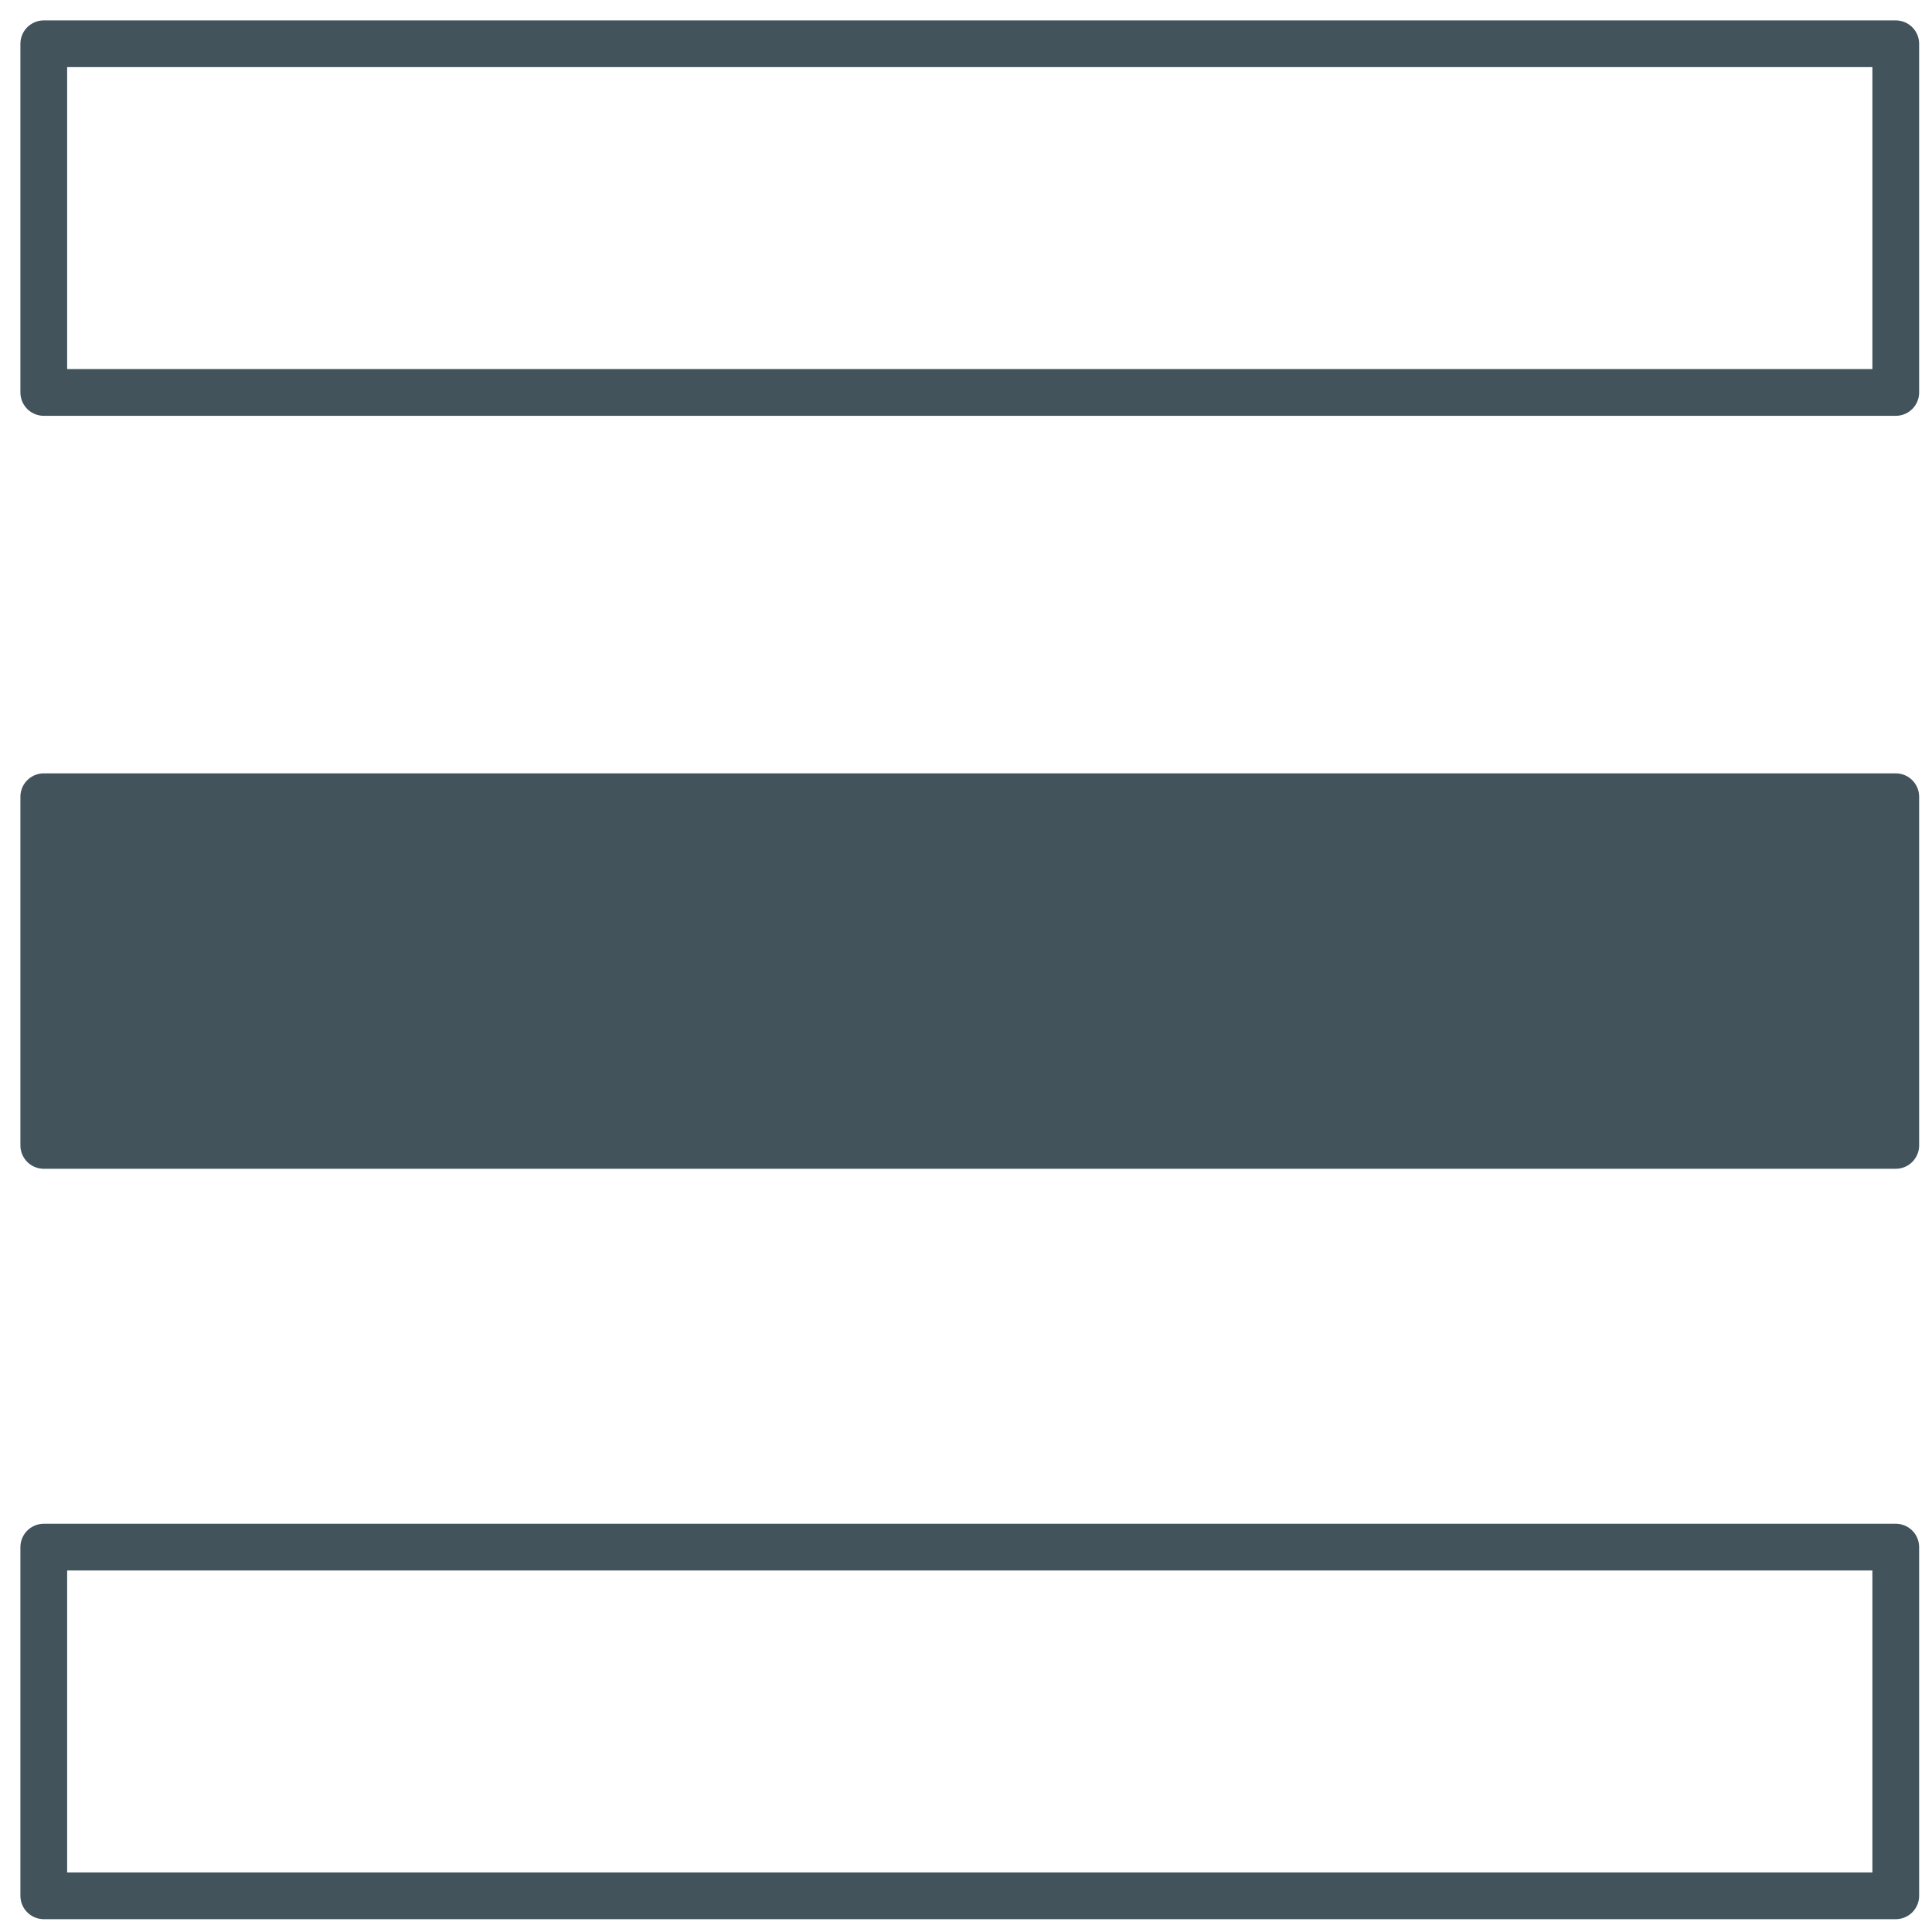
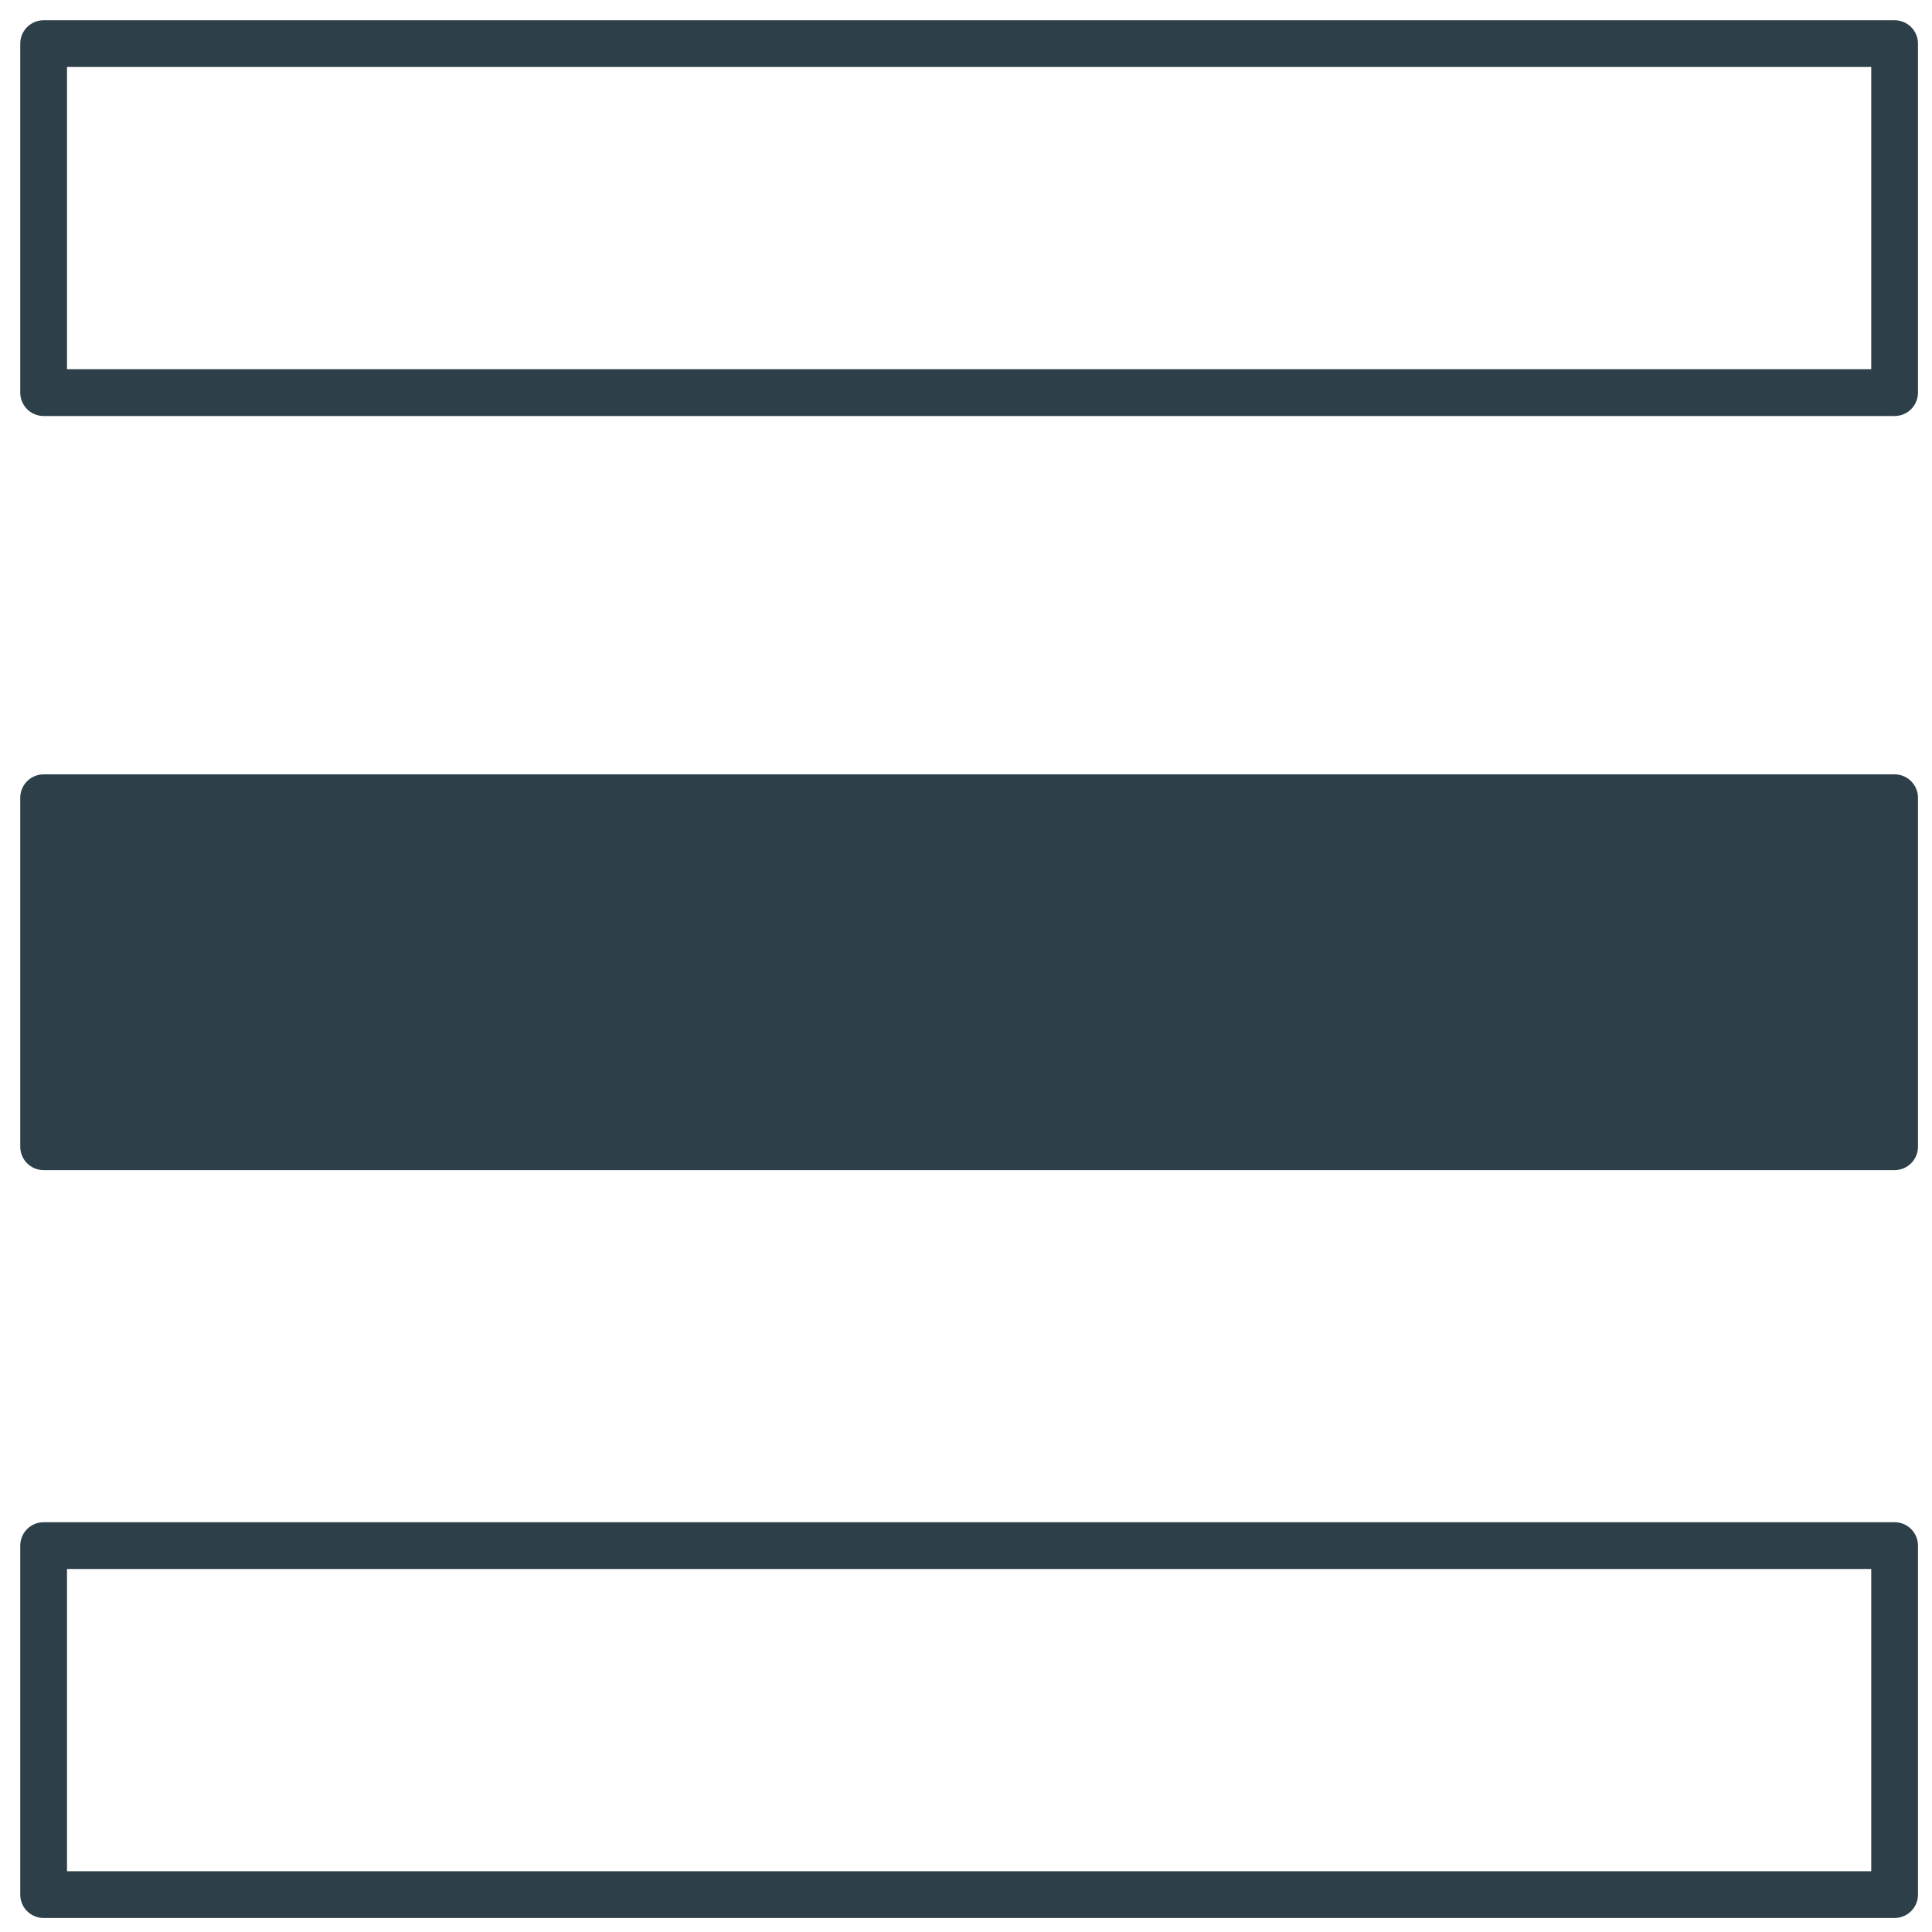
- <svg xmlns="http://www.w3.org/2000/svg" xmlns:xlink="http://www.w3.org/1999/xlink" width="62px" height="62px" viewBox="0 0 62 62" version="1.1">
-   <defs>
-     <rect id="path-1" x="0.405" y="0.405" width="59.432" height="11.189" />
-   </defs>
-   <g id="Docs" stroke="none" stroke-width="1" fill="none" fill-rule="evenodd">
-     <g id="2-Docs-landing-redesign-Copy" transform="translate(-682, -1302)">
-       <g id="Group" transform="translate(683, 1303)">
-         <g id="Layer_1">
-           <g id="XMLID_1121_">
-             <use stroke="#42535C" stroke-width="1.5" stroke-linecap="round" stroke-linejoin="round" xlink:href="#path-1" />
-             <use stroke="none" xlink:href="#path-1" />
-           </g>
-           <rect id="XMLID_1120_" stroke="#42535C" stroke-width="1.5" stroke-linejoin="round" fill="#42535C" x="0.405" y="24.568" width="59.432" height="11.189" />
-           <rect id="XMLID_1119_" stroke="#42535C" stroke-width="1.5" stroke-linejoin="round" x="0.405" y="48.649" width="59.432" height="11.189" />
-         </g>
-       </g>
-     </g>
+ <svg xmlns="http://www.w3.org/2000/svg" version="1.1" id="Layer_1" x="0px" y="0px" viewBox="-128 210 62 62" enable-background="new -128 210 62 62" xml:space="preserve">
+   <g id="Layer_1_1_">
+     <rect id="XMLID_1_" x="-126.6" y="211.4" fill="none" stroke="#2D3F49" stroke-width="1.5" stroke-linejoin="round" width="59.4" height="11.2">
+ 	</rect>
+     <rect id="XMLID_1120_" x="-126.6" y="235.6" fill="#2D3F49" stroke="#2D3F49" stroke-width="1.5" stroke-linejoin="round" width="59.4" height="11.2">
+ 	</rect>
+     <rect id="XMLID_1119_" x="-126.6" y="259.6" fill="none" stroke="#2D3F49" stroke-width="1.5" stroke-linejoin="round" width="59.4" height="11.2">
+ 	</rect>
  </g>
</svg>
